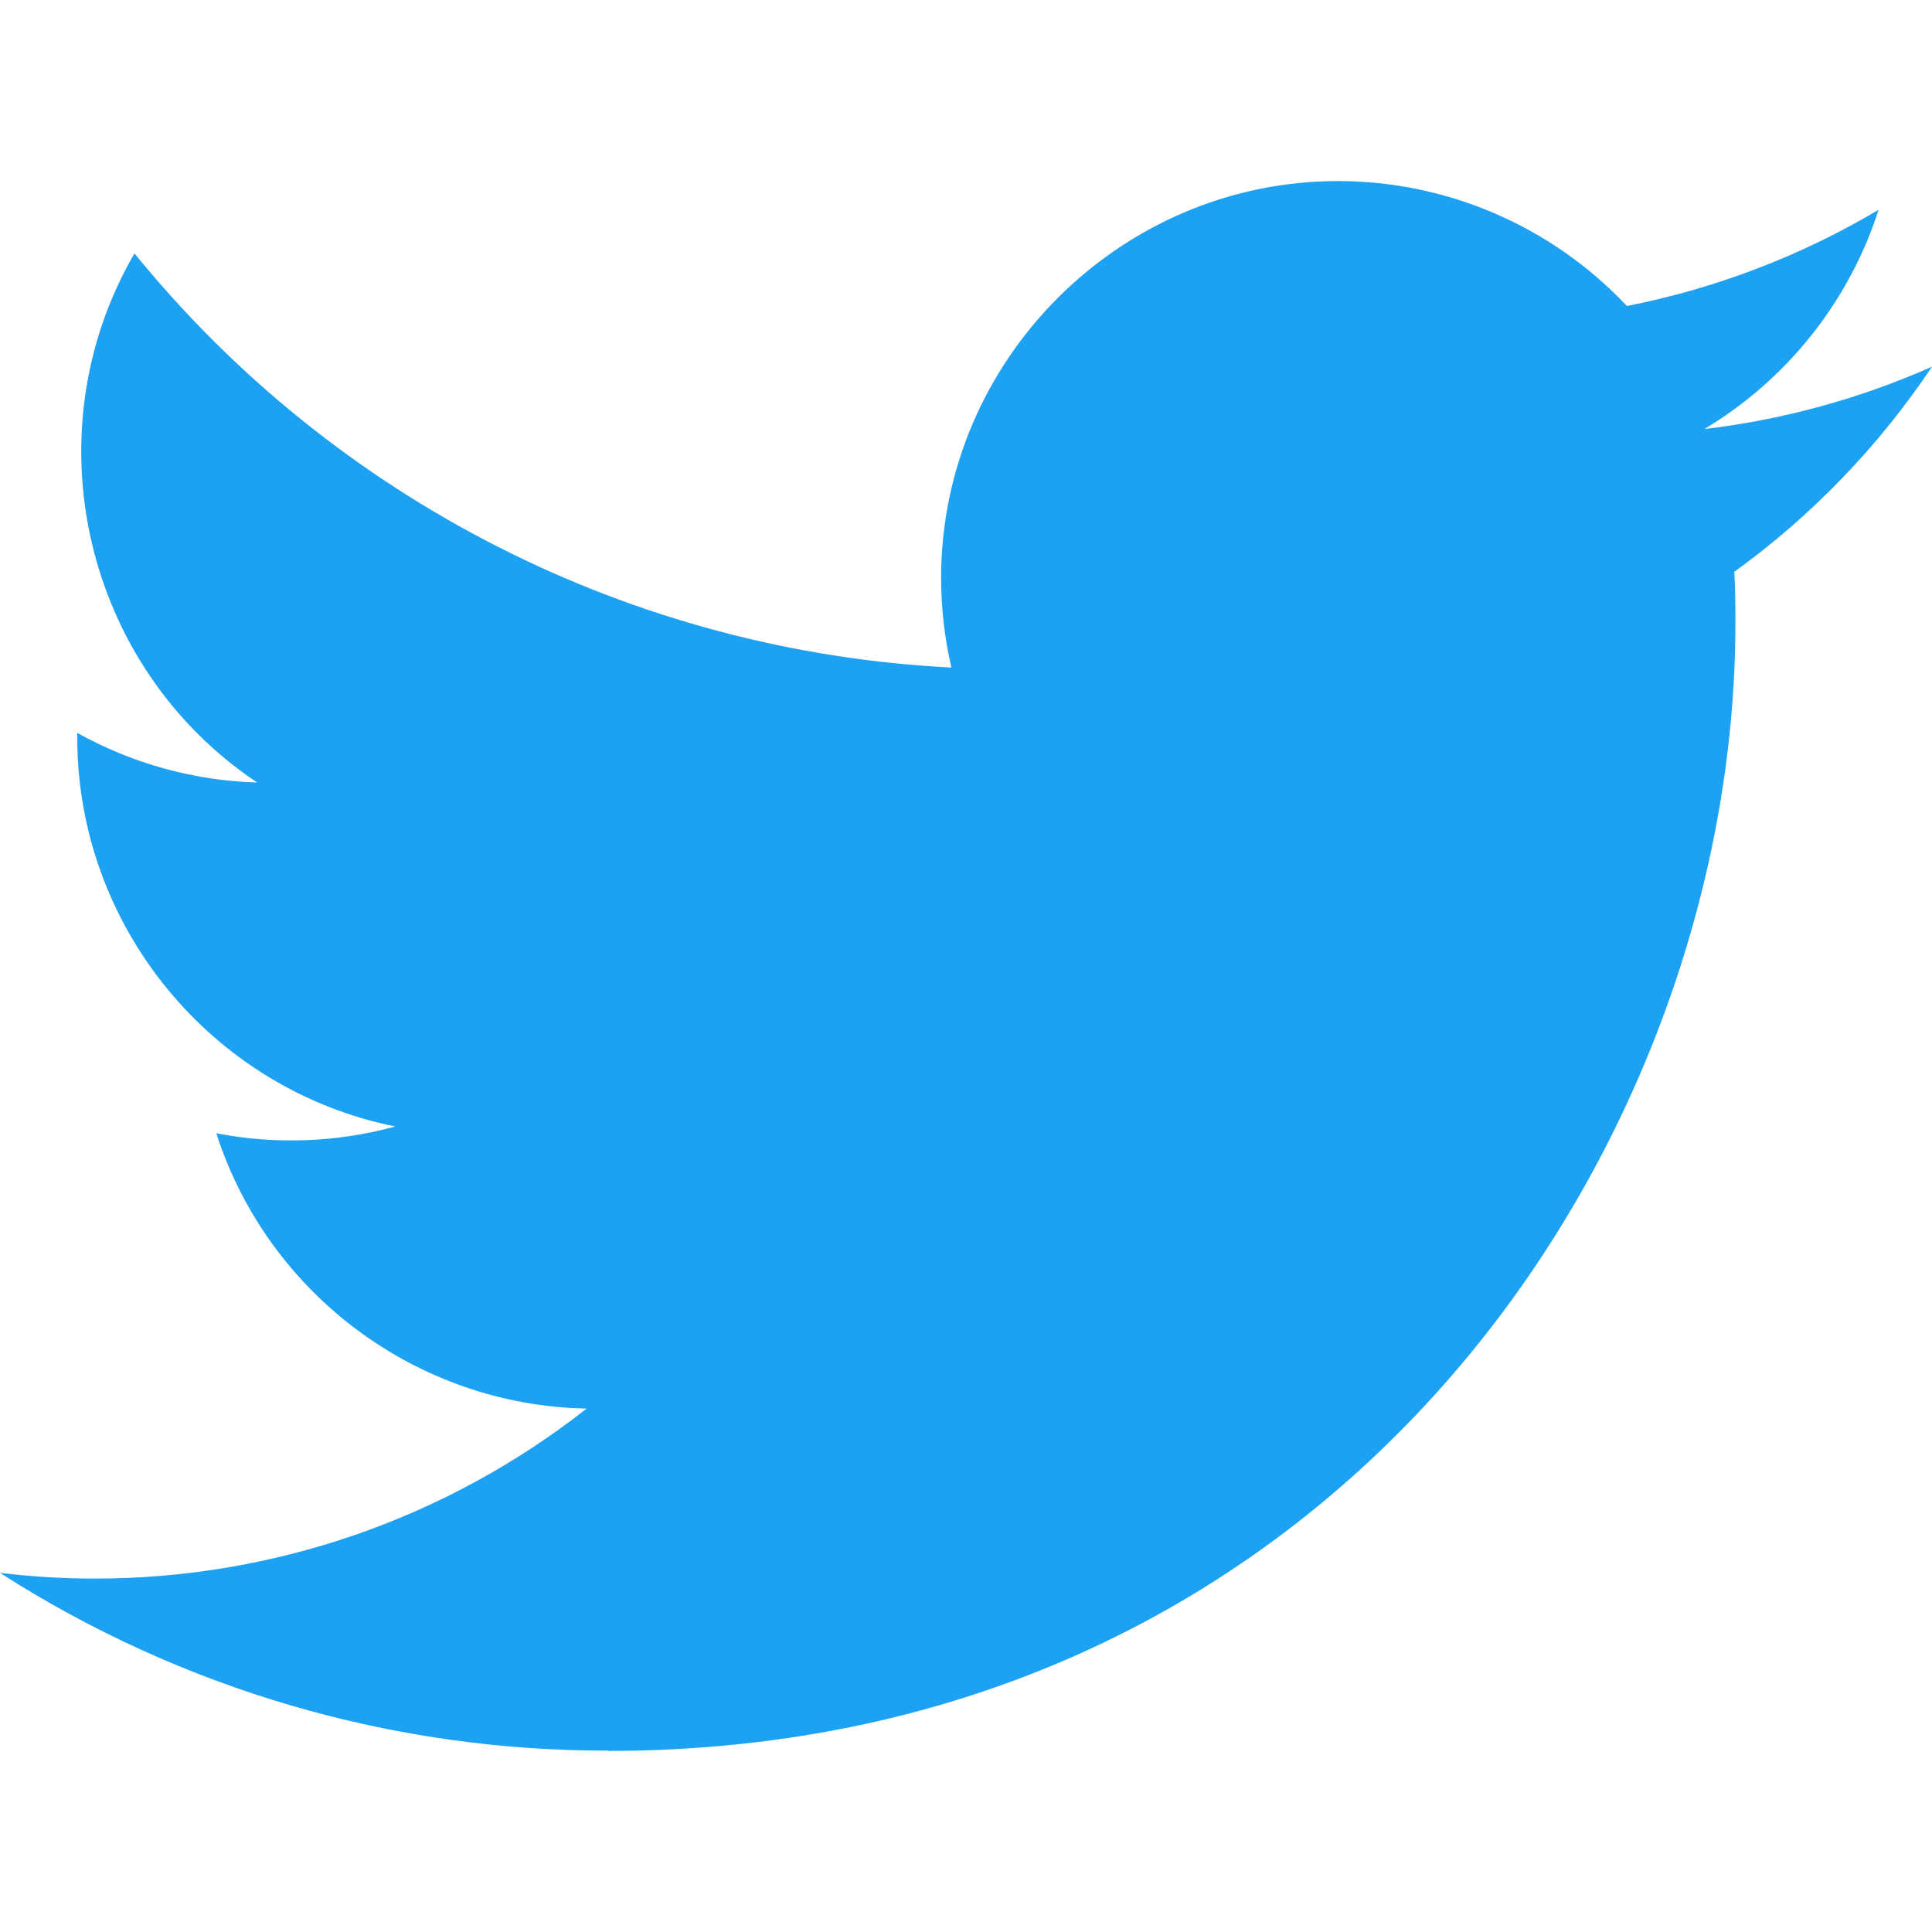
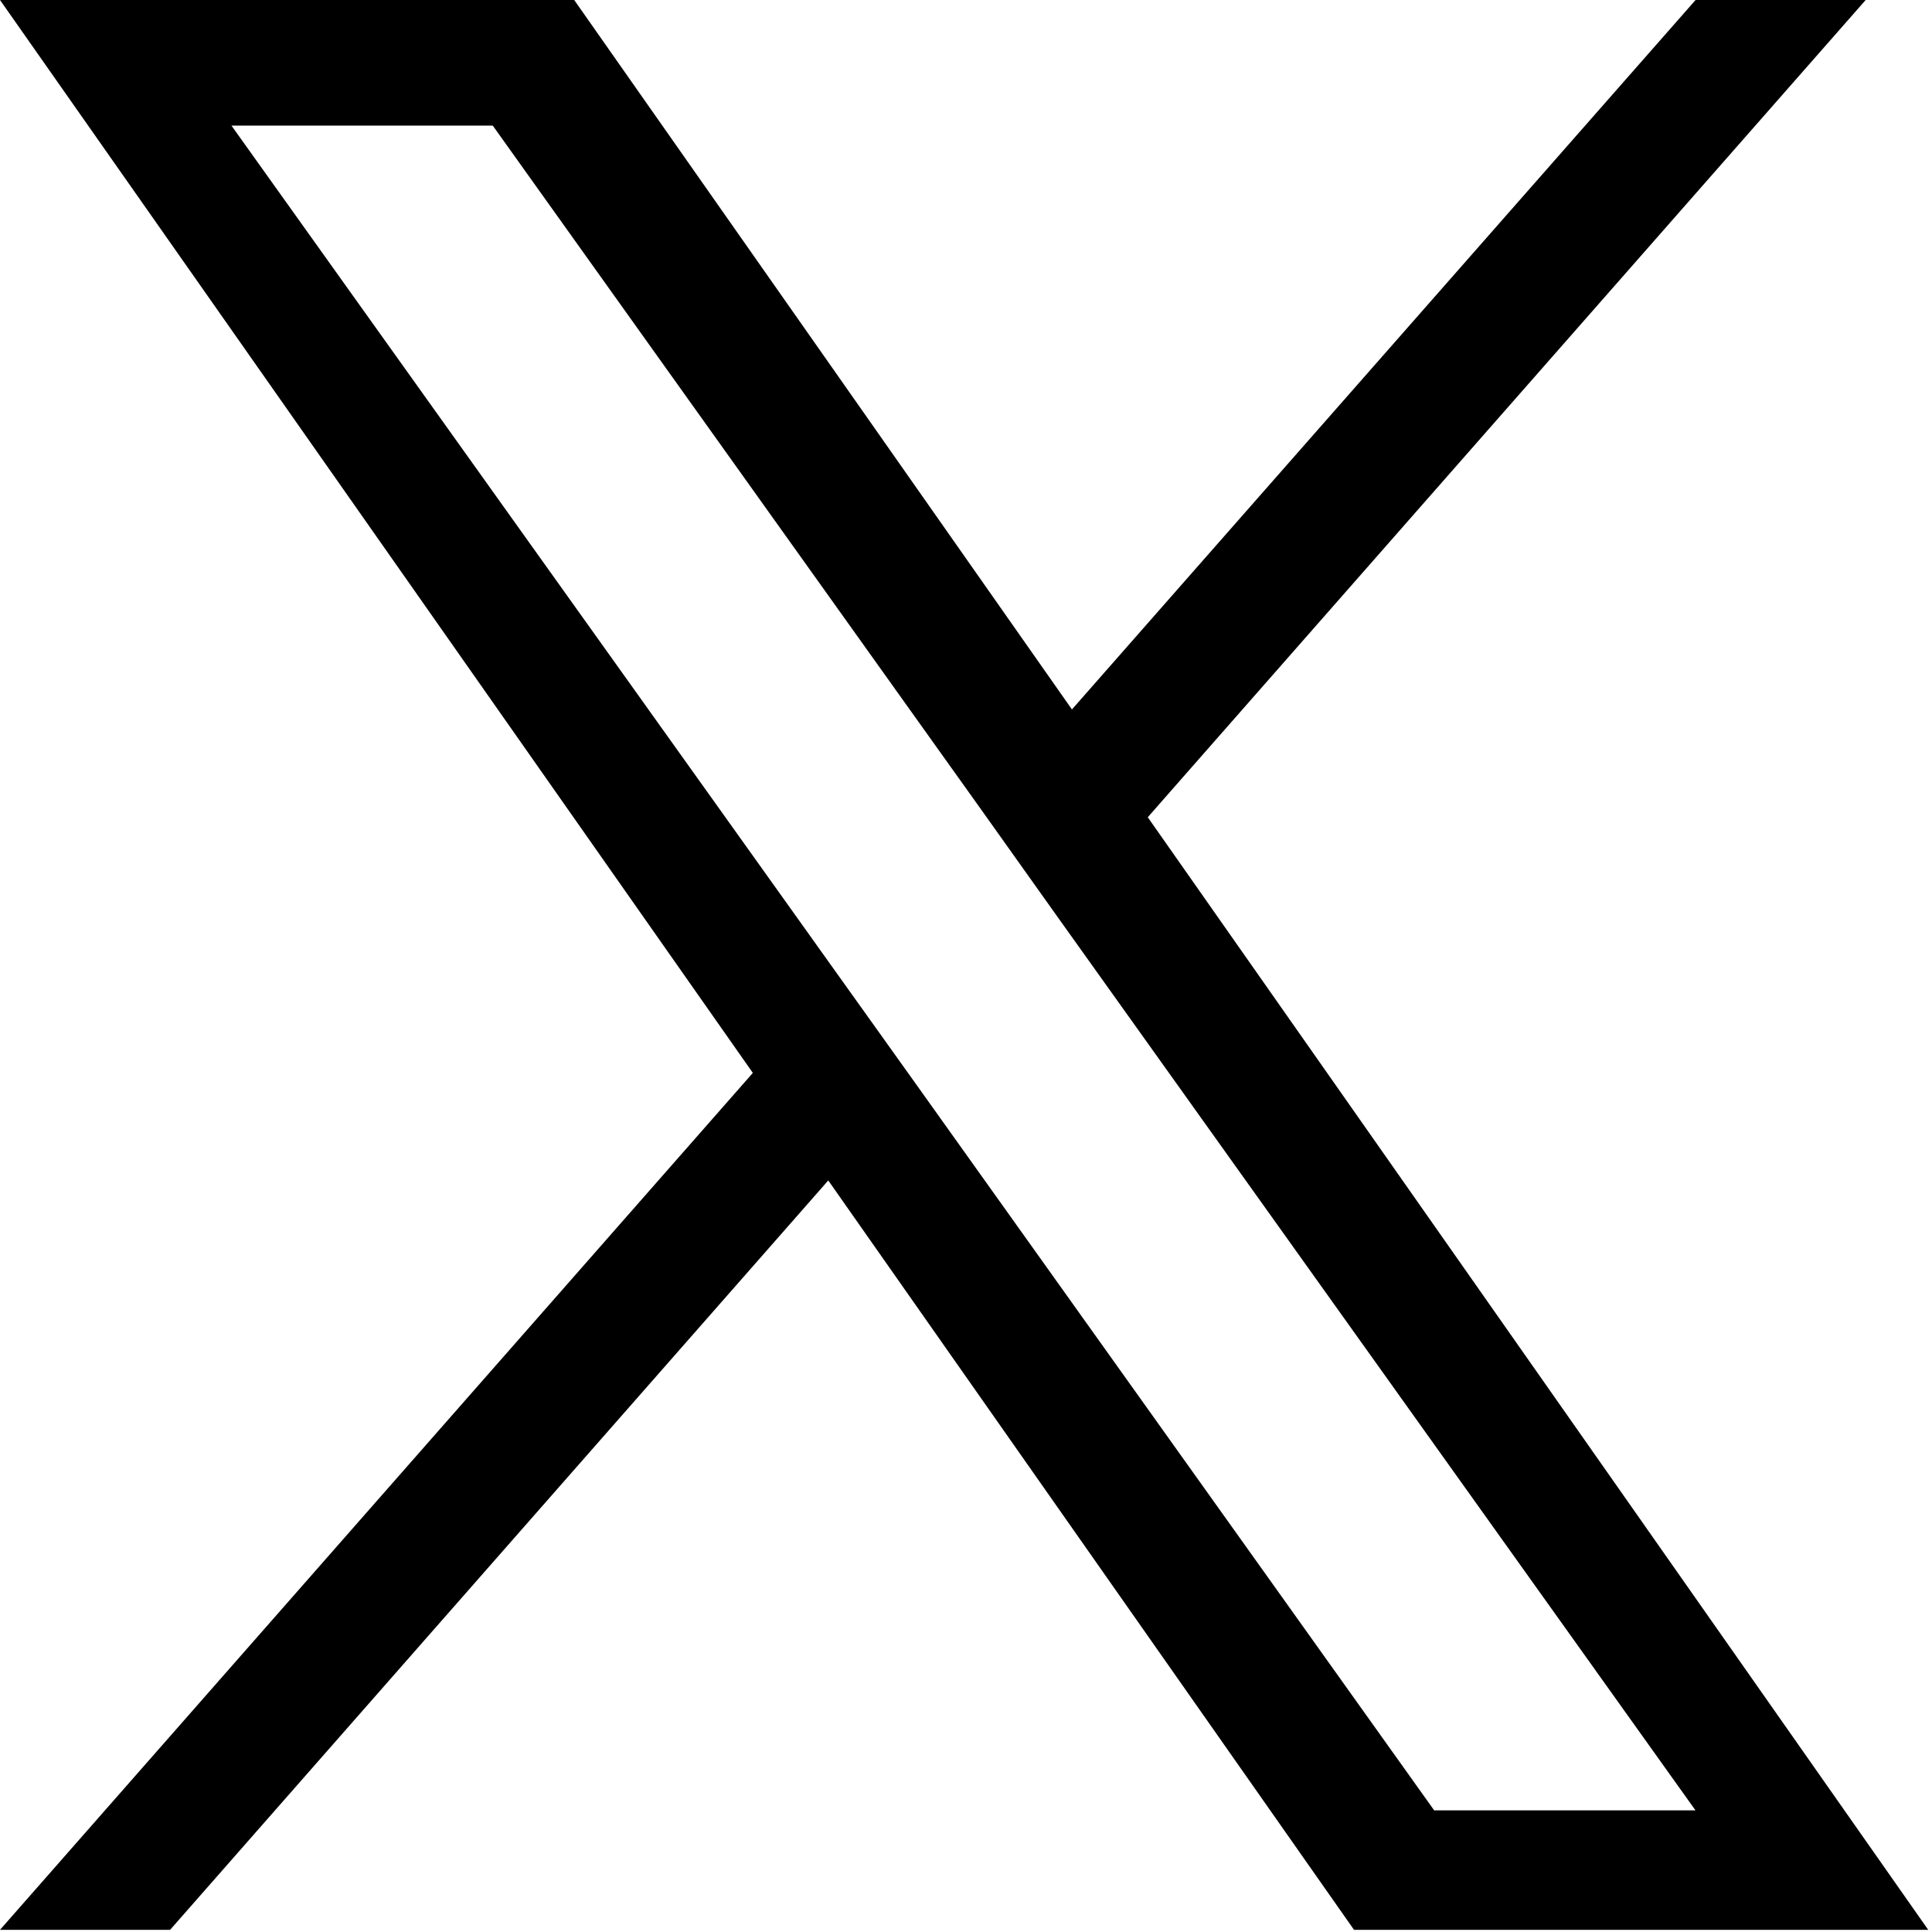
- <svg xmlns="http://www.w3.org/2000/svg" height="100%" style="fill-rule:evenodd;clip-rule:evenodd;stroke-linejoin:round;stroke-miterlimit:2;" version="1.1" viewBox="0 0 512 512" width="100%" xml:space="preserve">
-   <rect height="400" style="fill:none;" width="400" x="56" y="56" />
-   <path d="M161.014,464.013c193.208,0 298.885,-160.071 298.885,-298.885c0,-4.546 0,-9.072 -0.307,-13.578c20.558,-14.871 38.305,-33.282 52.408,-54.374c-19.171,8.495 -39.51,14.065 -60.334,16.527c21.924,-13.124 38.343,-33.782 46.182,-58.102c-20.619,12.235 -43.18,20.859 -66.703,25.498c-19.862,-21.121 -47.602,-33.112 -76.593,-33.112c-57.682,0 -105.145,47.464 -105.145,105.144c0,8.002 0.914,15.979 2.722,23.773c-84.418,-4.231 -163.18,-44.161 -216.494,-109.752c-27.724,47.726 -13.379,109.576 32.522,140.226c-16.715,-0.495 -33.071,-5.005 -47.677,-13.148l0,1.331c0.014,49.814 35.447,93.111 84.275,102.974c-15.464,4.217 -31.693,4.833 -47.431,1.802c13.727,42.685 53.311,72.108 98.14,72.95c-37.19,29.227 -83.157,45.103 -130.458,45.056c-8.358,-0.016 -16.708,-0.522 -25.006,-1.516c48.034,30.825 103.94,47.18 161.014,47.104" style="fill:#1da1f2;fill-rule:nonzero;" />
+ <svg xmlns="http://www.w3.org/2000/svg" viewBox="0 0 24 24" aria-hidden="true" class="r-13v1u17 r-4qtqp9 r-yyyyoo r-16y2uox r-8kz0gk r-dnmrzs r-bnwqim r-1plcrui r-lrvibr r-lrsllp">
+   <g>
+     <path d="M14.258 10.152L23.176 0h-2.113l-7.747 8.813L7.133 0H0l9.352 13.328L0 23.973h2.113l8.176-9.309 6.531 9.309h7.133zm-2.895 3.293l-.949-1.328L2.875 1.56h3.246l6.086 8.523.945 1.328 7.91 11.078h-3.246zm0 0" />
+   </g>
</svg>
